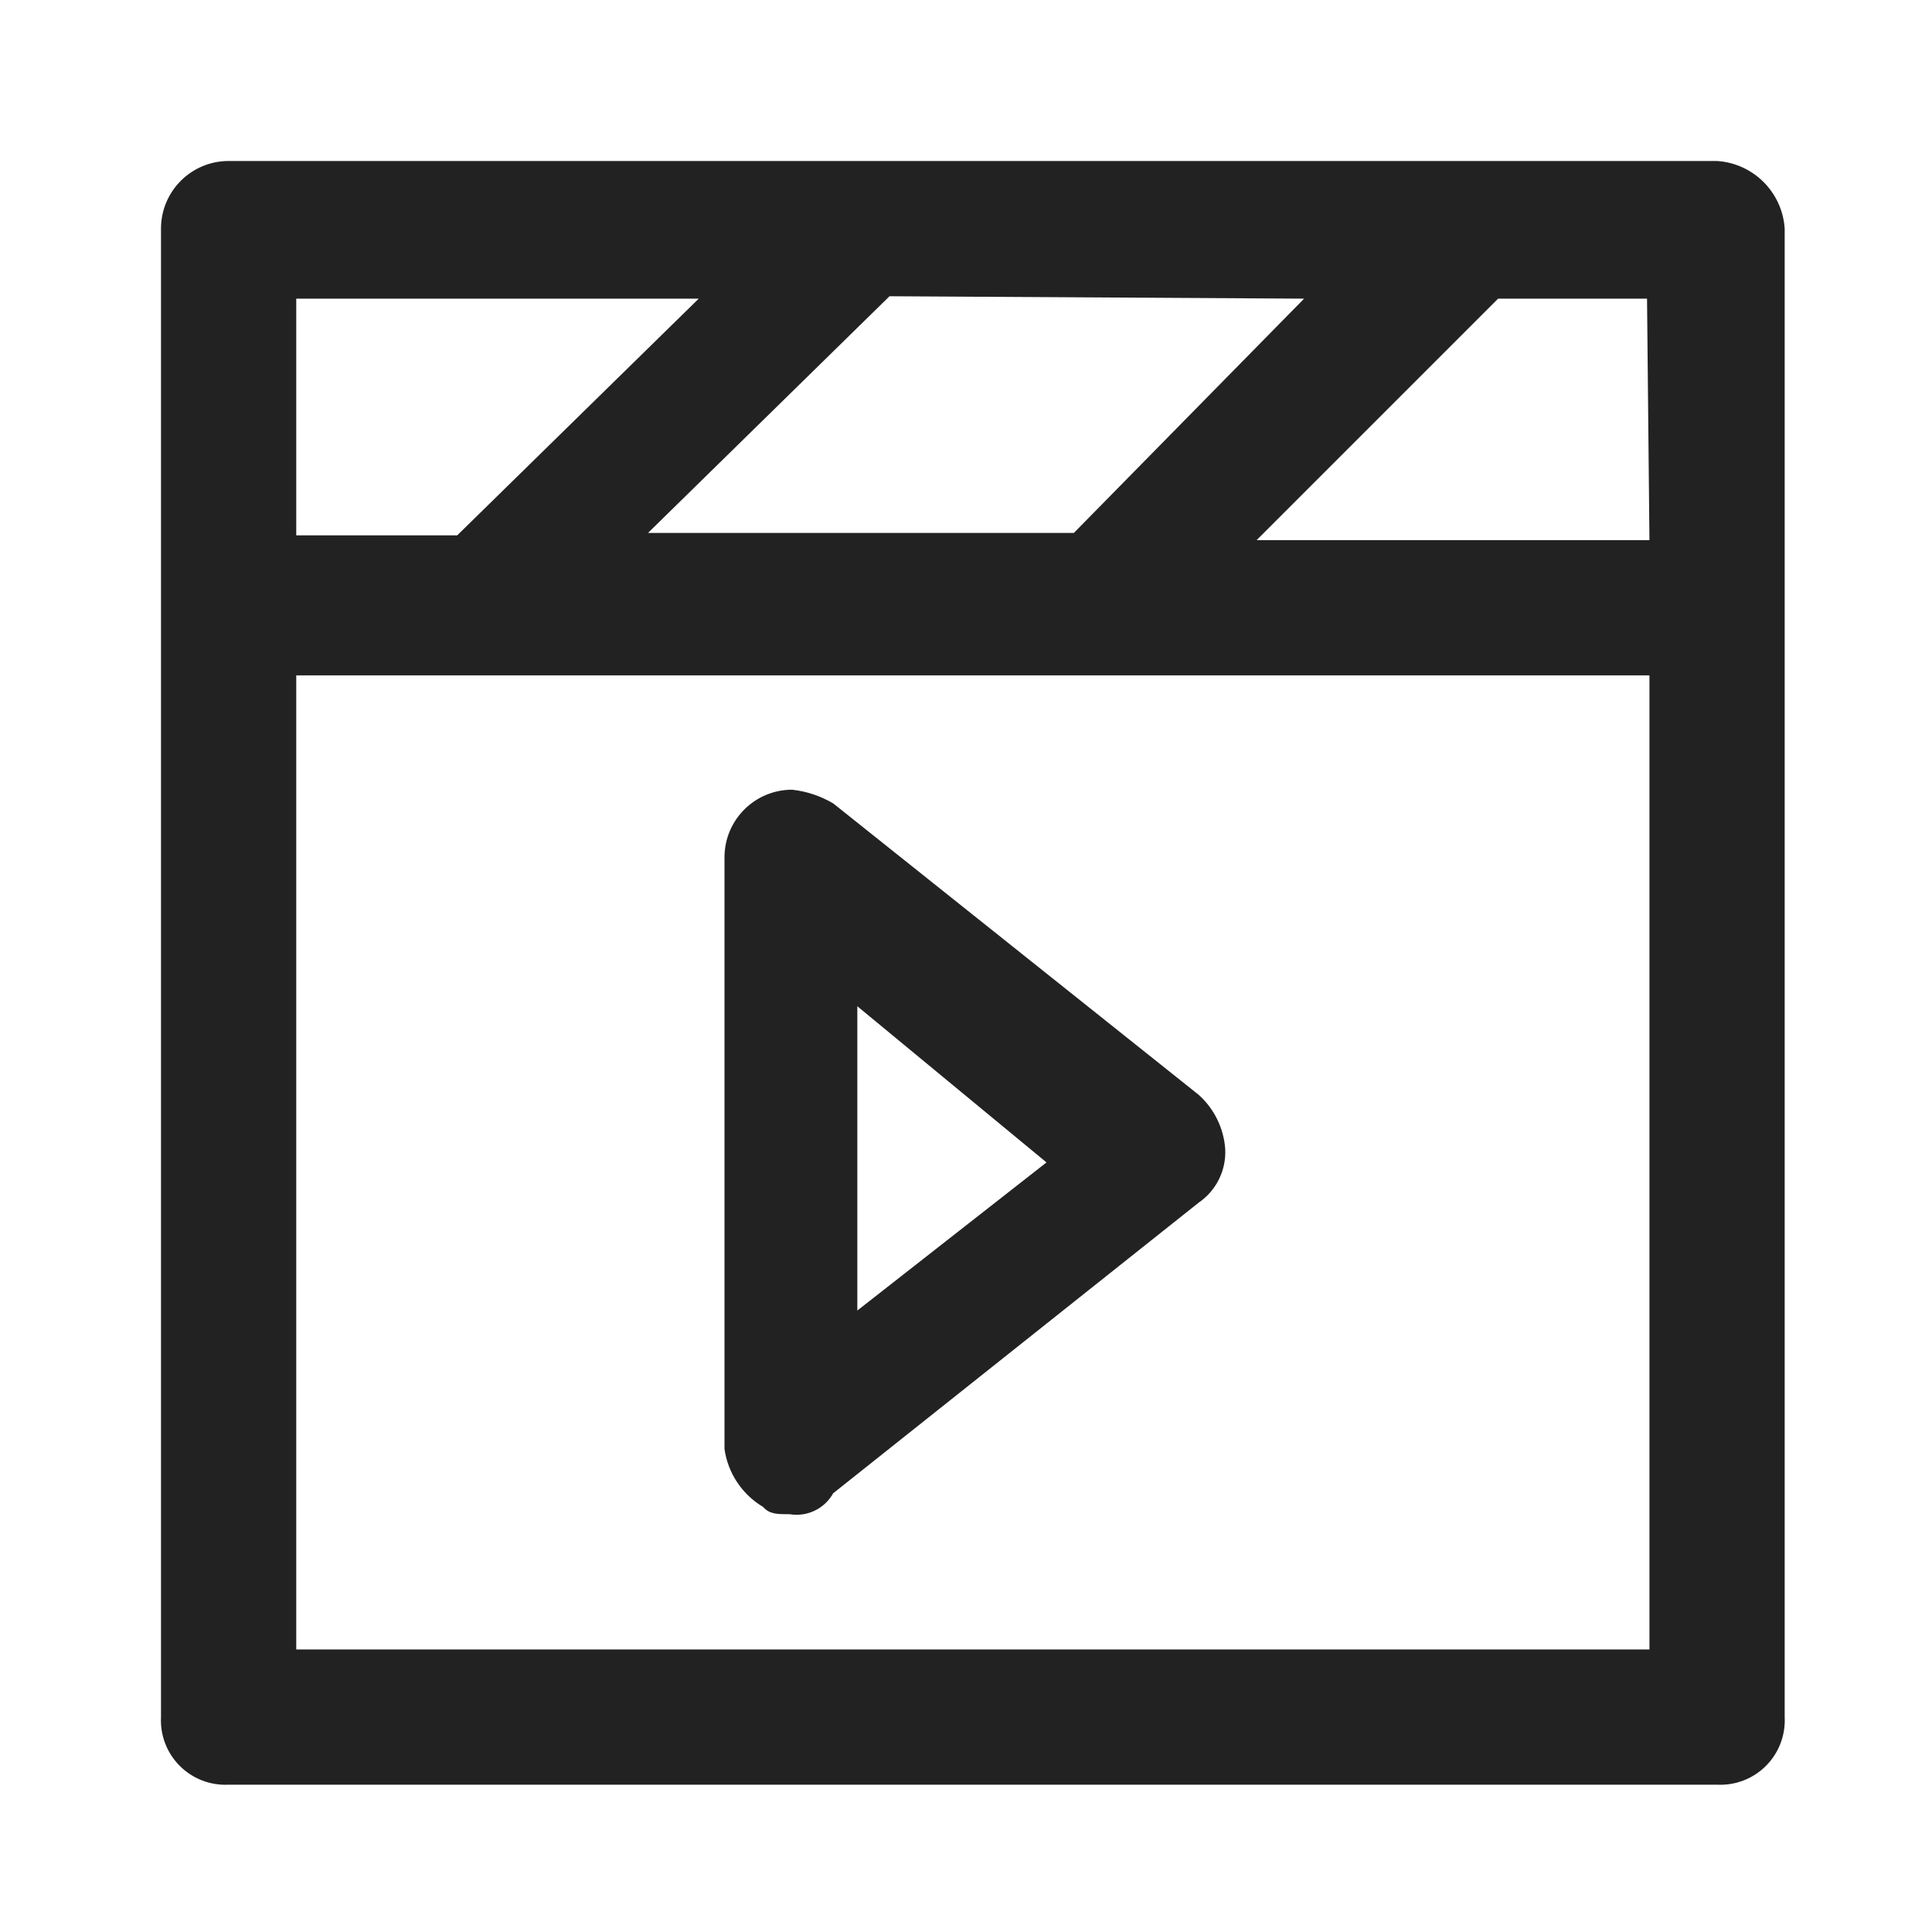
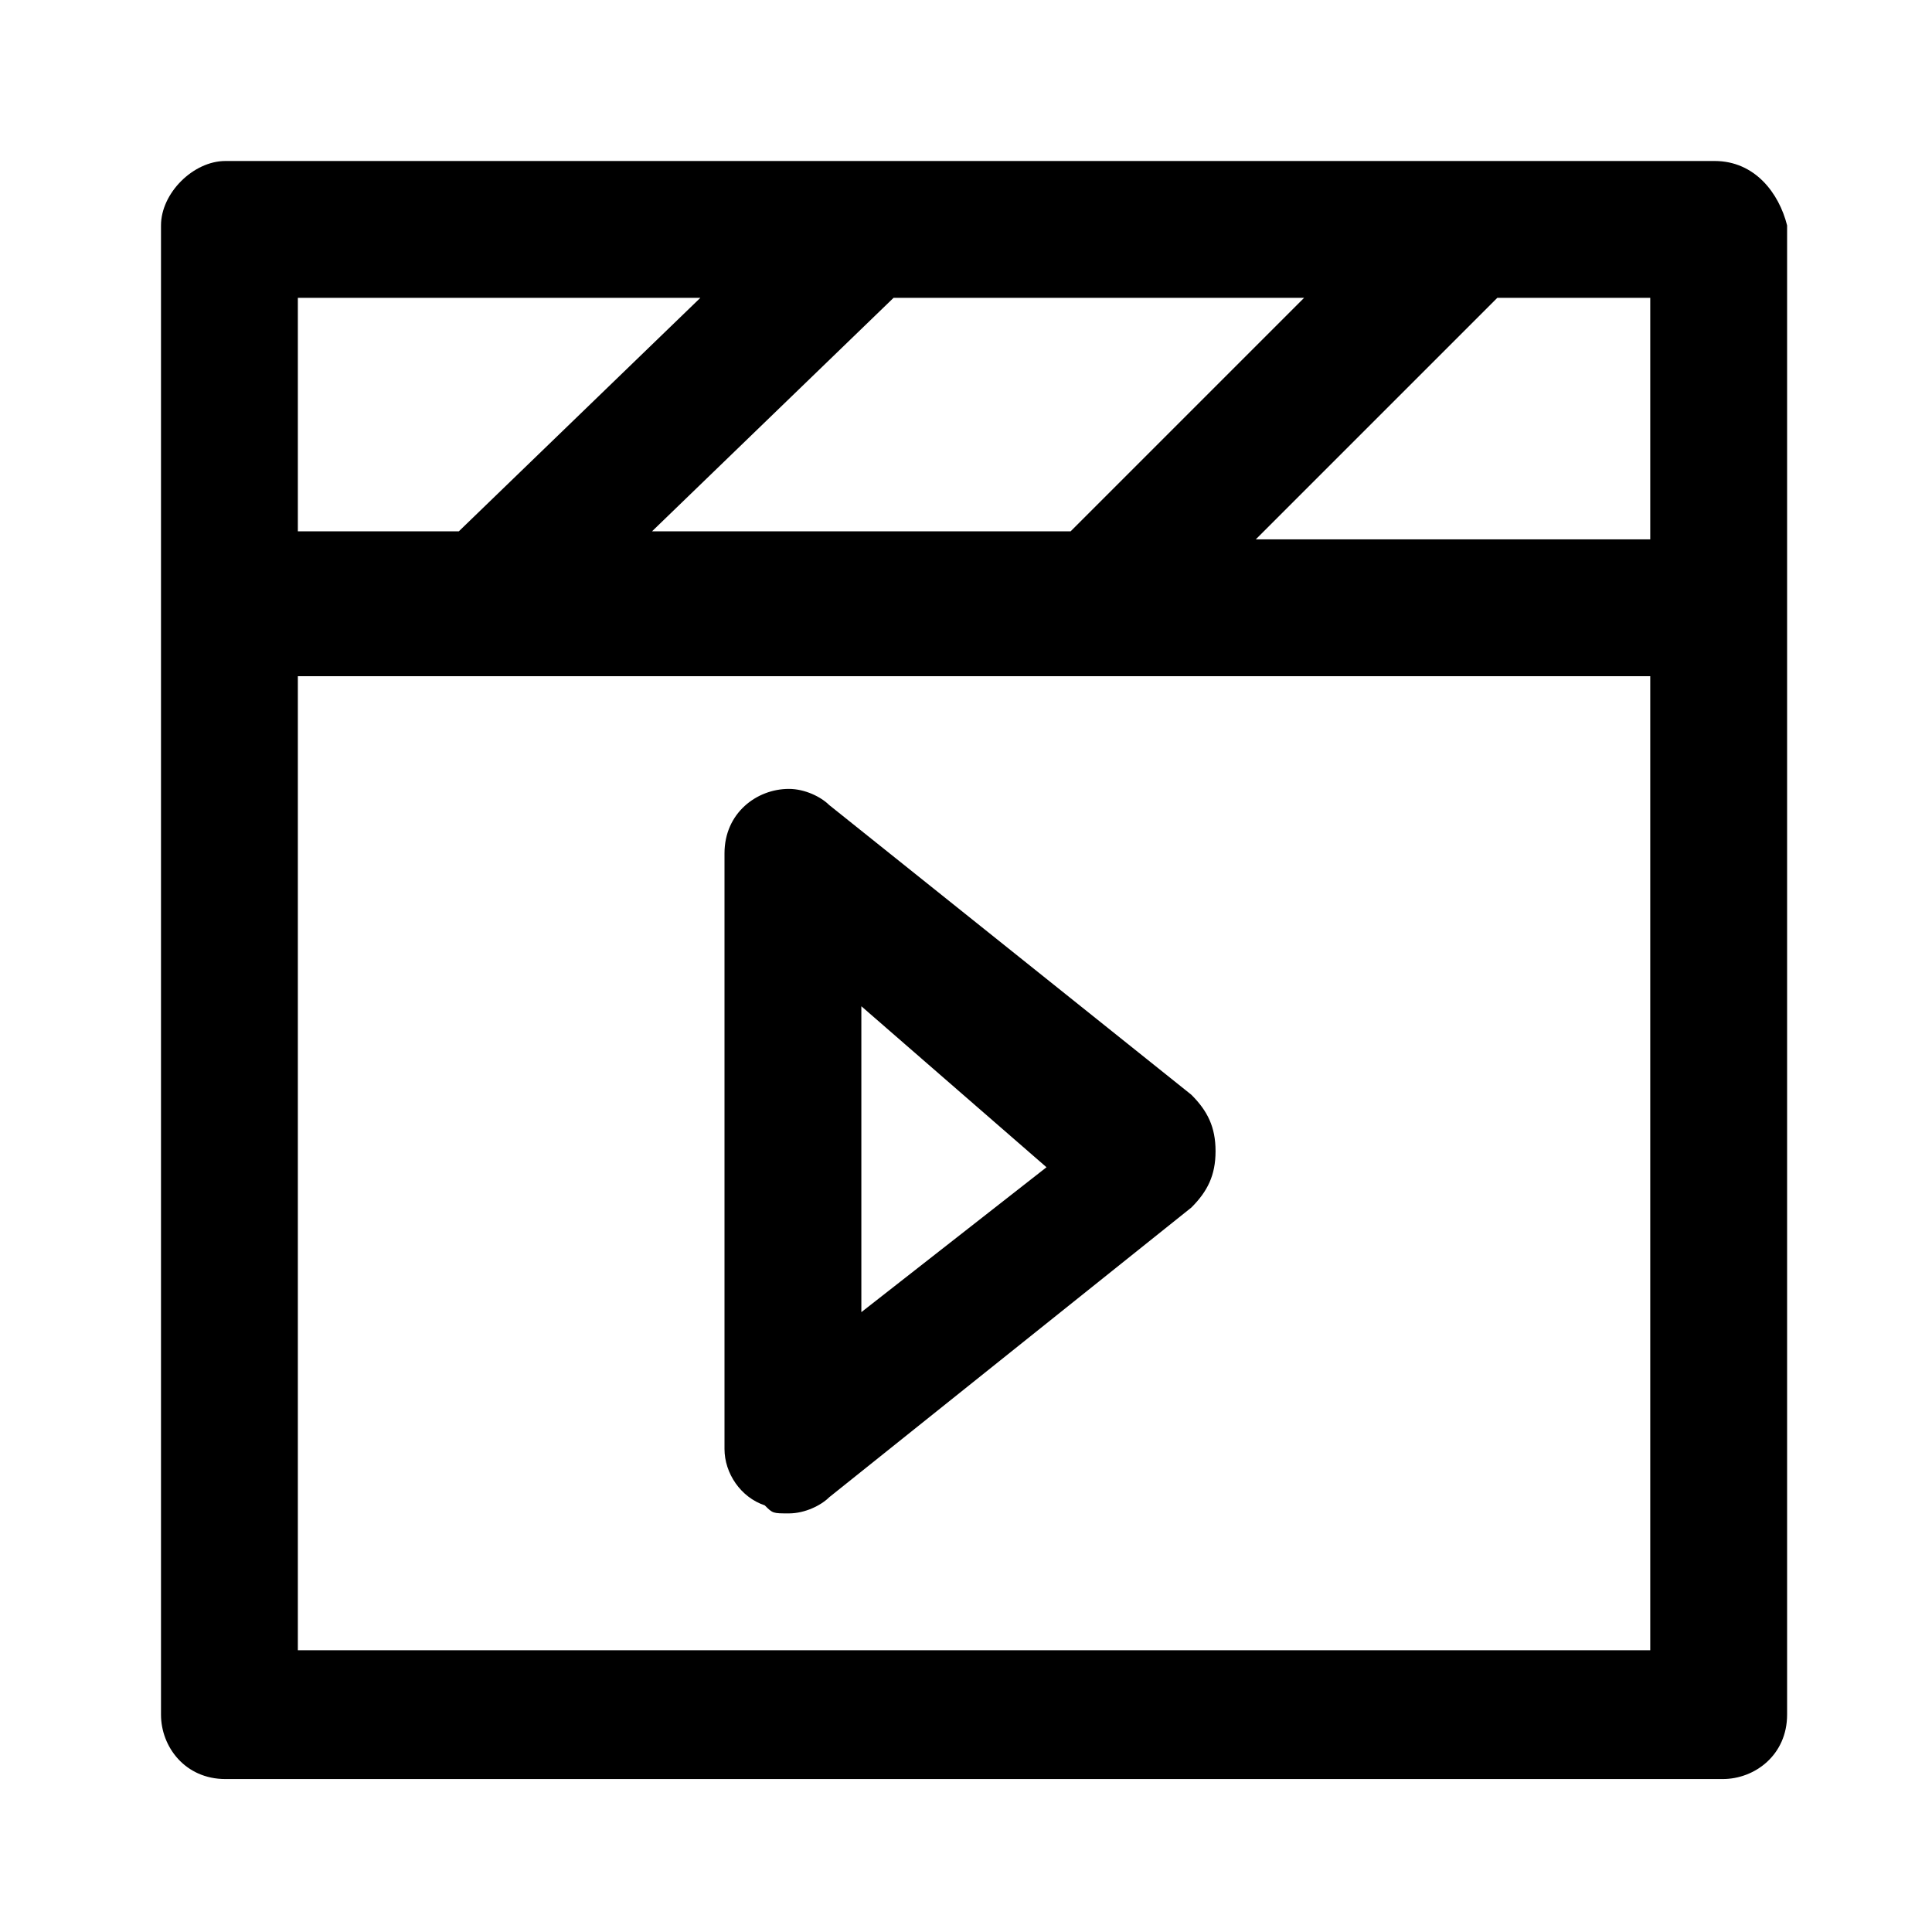
- <svg xmlns="http://www.w3.org/2000/svg" id="레이어_1" data-name="레이어 1" viewBox="0 0 24 24">
-   <defs>
-     <style>.cls-1{fill:#222;}</style>
-   </defs>
-   <path class="cls-1" d="M21.33,2H2.84A.84.84,0,0,0,2,2.84H2V21.33a.8.8,0,0,0,.84.84H21.33a.8.8,0,0,0,.84-.84V2.84A.9.9,0,0,0,21.33,2Zm-.84,4.71H15.61l3-3h1.85Zm-4.29-3L13.34,6.62H8.05l3-2.94Zm-12.52,0h5l-3,2.94h-2ZM20.49,20.49H3.68V8.39H20.49v12.1Z" />
-   <path class="cls-1" d="M9.81,18.81c-.16,0-.25,0-.33-.09A1,1,0,0,1,9,18V10.65a.84.84,0,0,1,.84-.84,1.28,1.28,0,0,1,.51.17l4.54,3.62a1,1,0,0,1,.33.67.76.76,0,0,1-.33.67l-4.54,3.61A.52.52,0,0,1,9.81,18.81Zm.84-6.31v3.78L13,14.44Z" />
+ <svg xmlns="http://www.w3.org/2000/svg" version="1.1" id="레이어_1" x="0px" y="0px" viewBox="0 0 24 24" style="enable-background:new 0 0 24 24;" xml:space="preserve">
+   <path d="M21.3,2H2.8C2.4,2,2,2.4,2,2.8l0,0v18.5c0,0.4,0.3,0.8,0.8,0.8c0,0,0.1,0,0.1,0h18.5c0.4,0,0.8-0.3,0.8-0.8c0,0,0-0.1,0-0.1  V2.8C22.1,2.4,21.8,2,21.3,2z M20.5,6.7h-4.9l3-3h1.9L20.5,6.7z M16.2,3.7l-2.9,2.9H8.1l3-2.9L16.2,3.7z M3.7,3.7h5l-3,2.9h-2V3.7z   M20.5,20.5H3.7V8.4h16.8C20.5,8.4,20.5,20.5,20.5,20.5z" />
+   <path d="M9.8,18.8c-0.2,0-0.2,0-0.3-0.1C9.2,18.6,9,18.3,9,18v-7.4c0-0.5,0.4-0.8,0.8-0.8l0,0c0.2,0,0.4,0.1,0.5,0.2l4.5,3.6  c0.2,0.2,0.3,0.4,0.3,0.7c0,0.3-0.1,0.5-0.3,0.7l-4.5,3.6C10.2,18.7,10,18.8,9.8,18.8z M10.7,12.5v3.8l2.3-1.8L10.7,12.5z" />
</svg>
